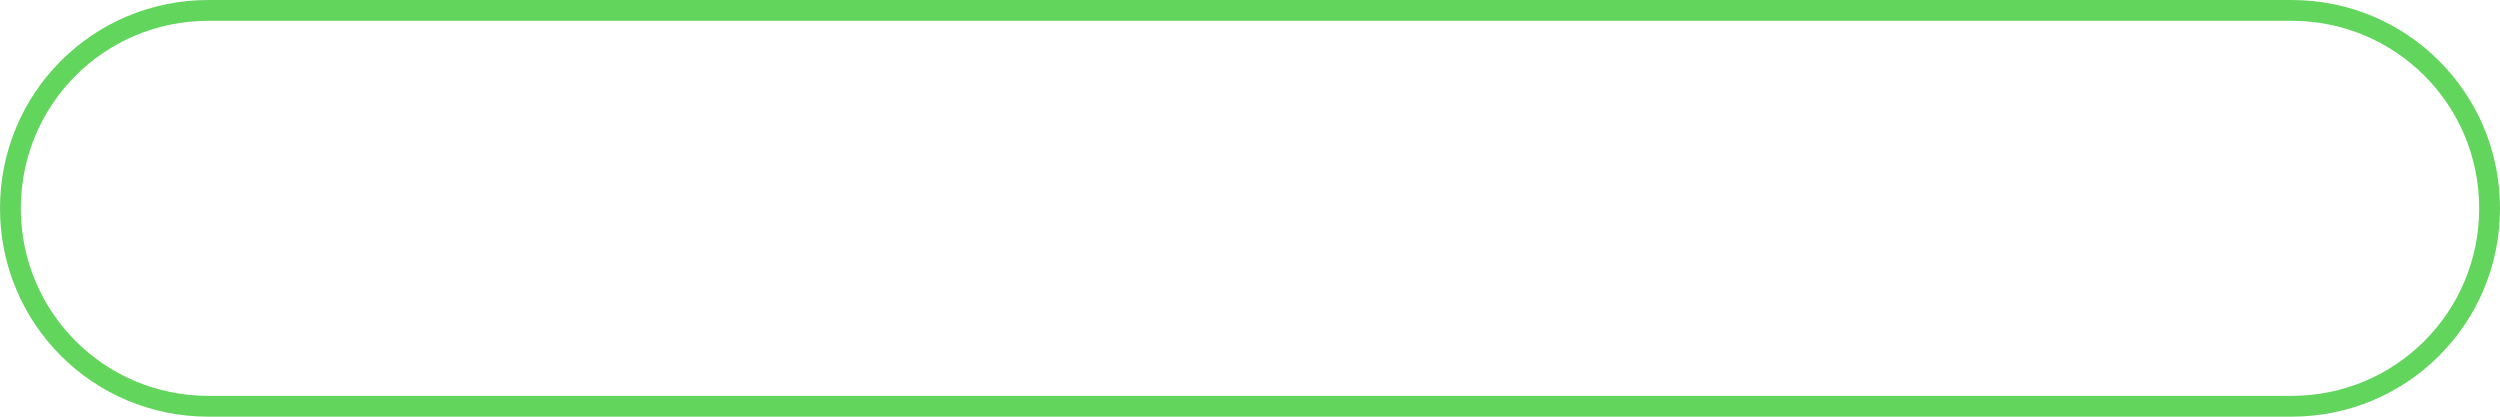
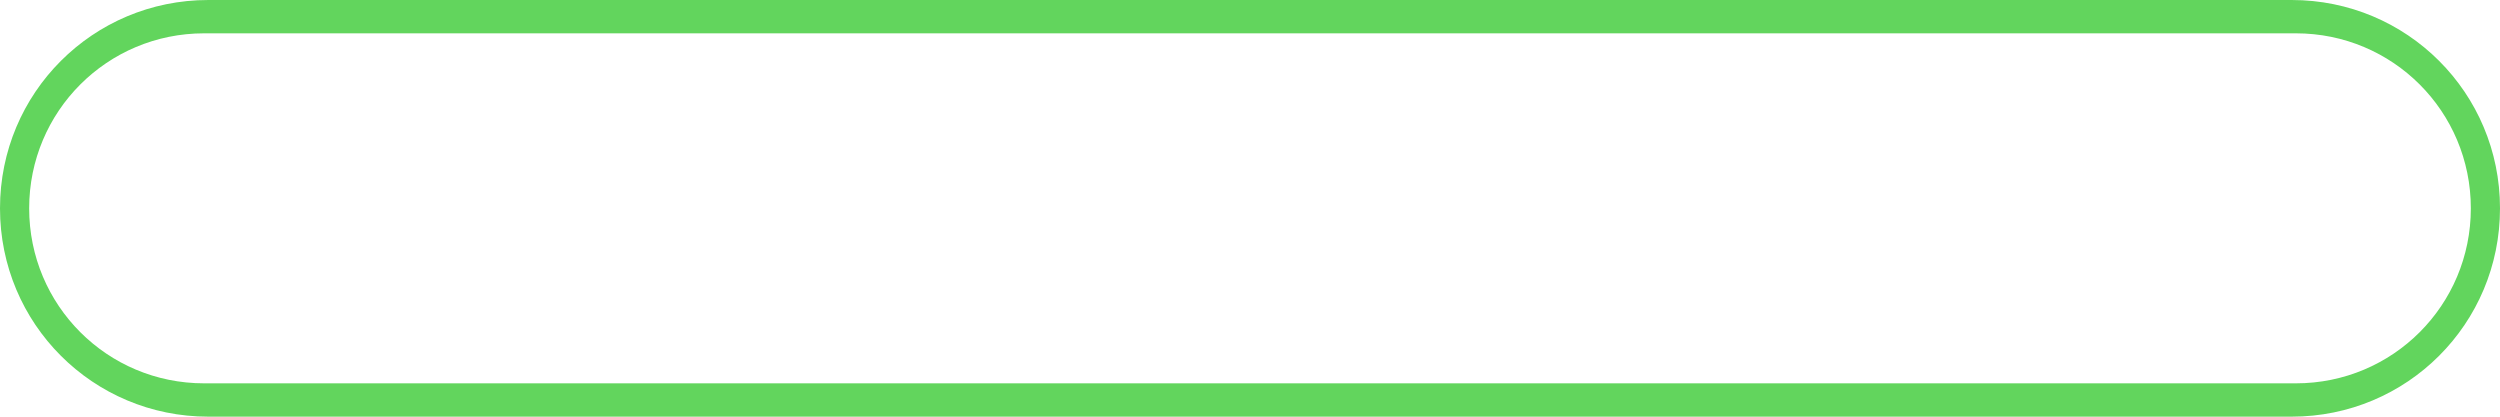
<svg xmlns="http://www.w3.org/2000/svg" width="300" height="50" viewBox="0 0 79.375 13.229" version="1.1" id="svg1">
  <defs id="defs1" />
  <g id="layer1">
-     <path id="rect1" style="fill:#62d55d;stroke-width:0.7;stroke-linecap:round;stroke-dashoffset:0.529;paint-order:markers stroke fill" d="M 6.615 0 C 2.95 0 0 2.95 0 6.615 C 1.2533172e-15 10.279 2.95 13.229 6.615 13.229 L 72.76 13.229 C 76.425 13.229 79.375 10.279 79.375 6.615 C 79.375 2.95 76.425 0 72.76 0 L 6.615 0 z M 6.615 0.661 L 72.76 0.661 C 76.058 0.661 78.714 3.317 78.714 6.615 C 78.714 9.913 76.058 12.568 72.76 12.568 L 6.615 12.568 C 3.317 12.568 0.661 9.913 0.661 6.615 C 0.661 3.317 3.317 0.661 6.615 0.661 z " />
+     <path id="rect1" style="fill:#62d55d;stroke-width:0.7;stroke-linecap:round;stroke-dashoffset:0.529;paint-order:markers stroke fill" d="M 6.615 0 C 2.95 0 0 2.95 0 6.615 C -1.2533172e-15 10.279 2.95 13.229 6.615 13.229 L 72.76 13.229 C 76.425 13.229 79.375 10.279 79.375 6.615 C 79.375 2.95 76.425 0 72.76 0 L 6.615 0 z M 6.482 1.058 L 72.893 1.058 C 75.971 1.058 78.449 3.536 78.449 6.615 C 78.449 9.693 75.971 12.171 72.893 12.171 L 6.482 12.171 C 3.404 12.171 0.926 9.693 0.926 6.615 C 0.926 3.536 3.404 1.058 6.482 1.058 z " />
  </g>
</svg>
